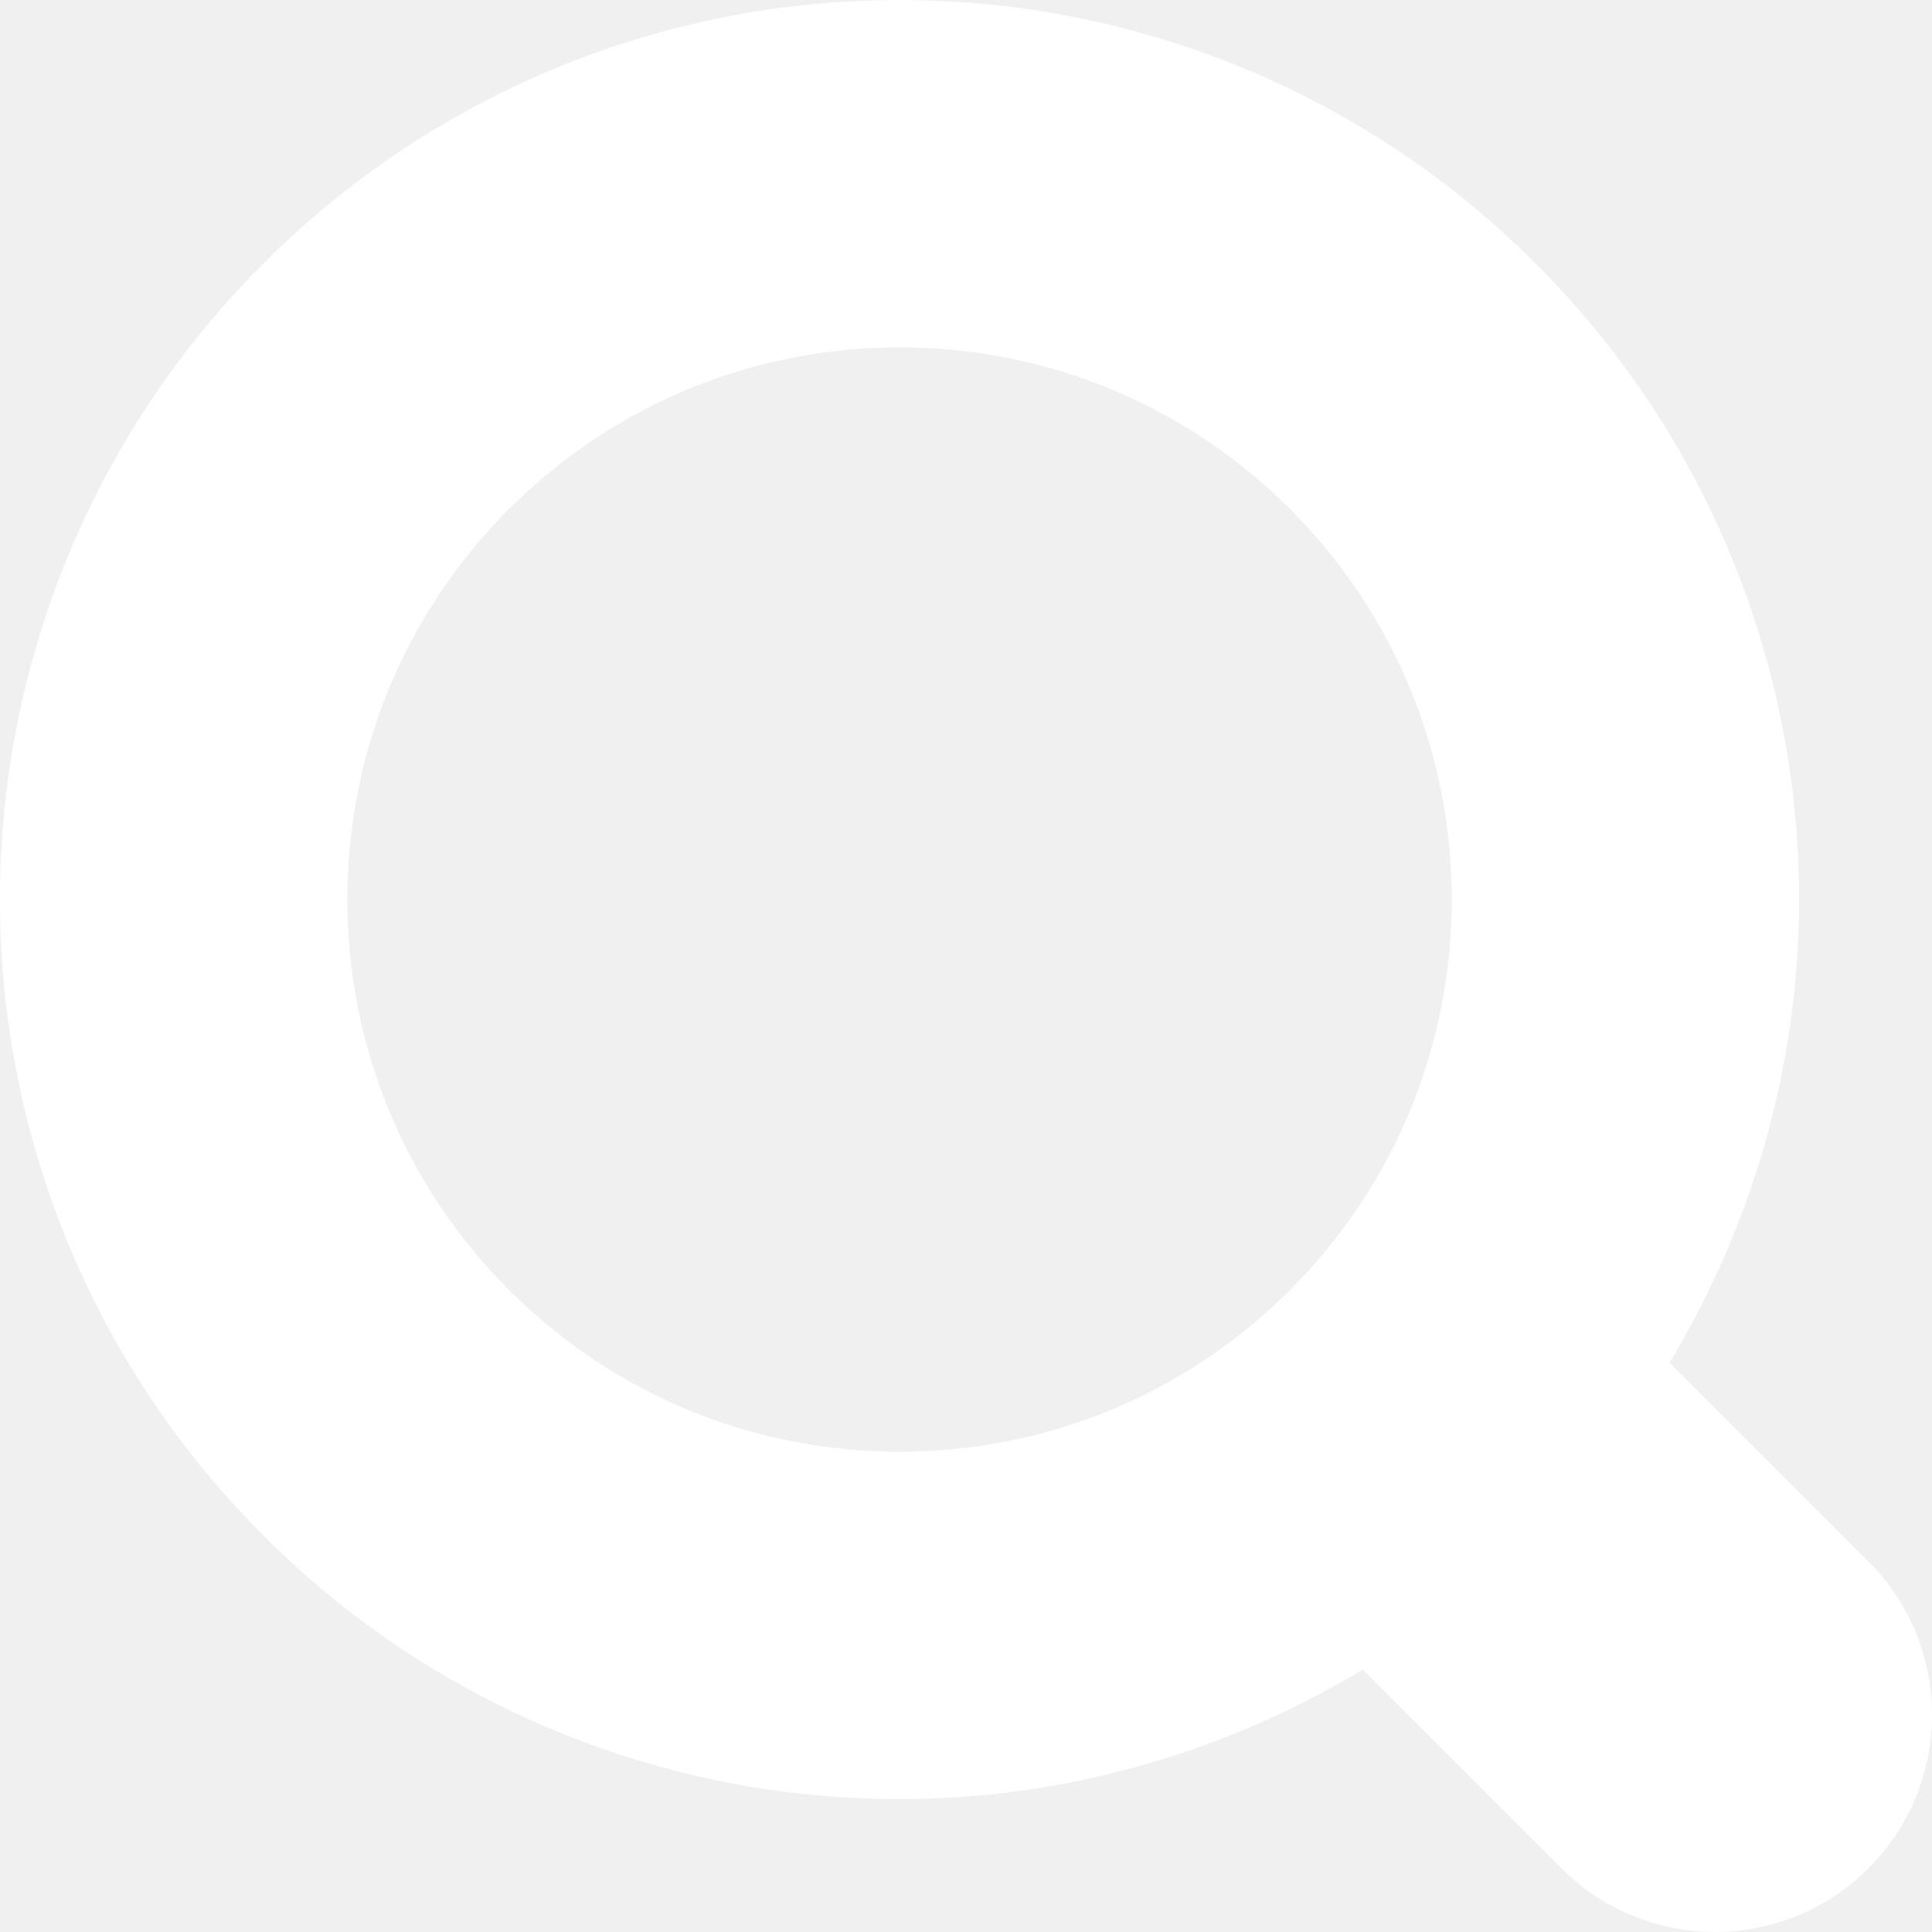
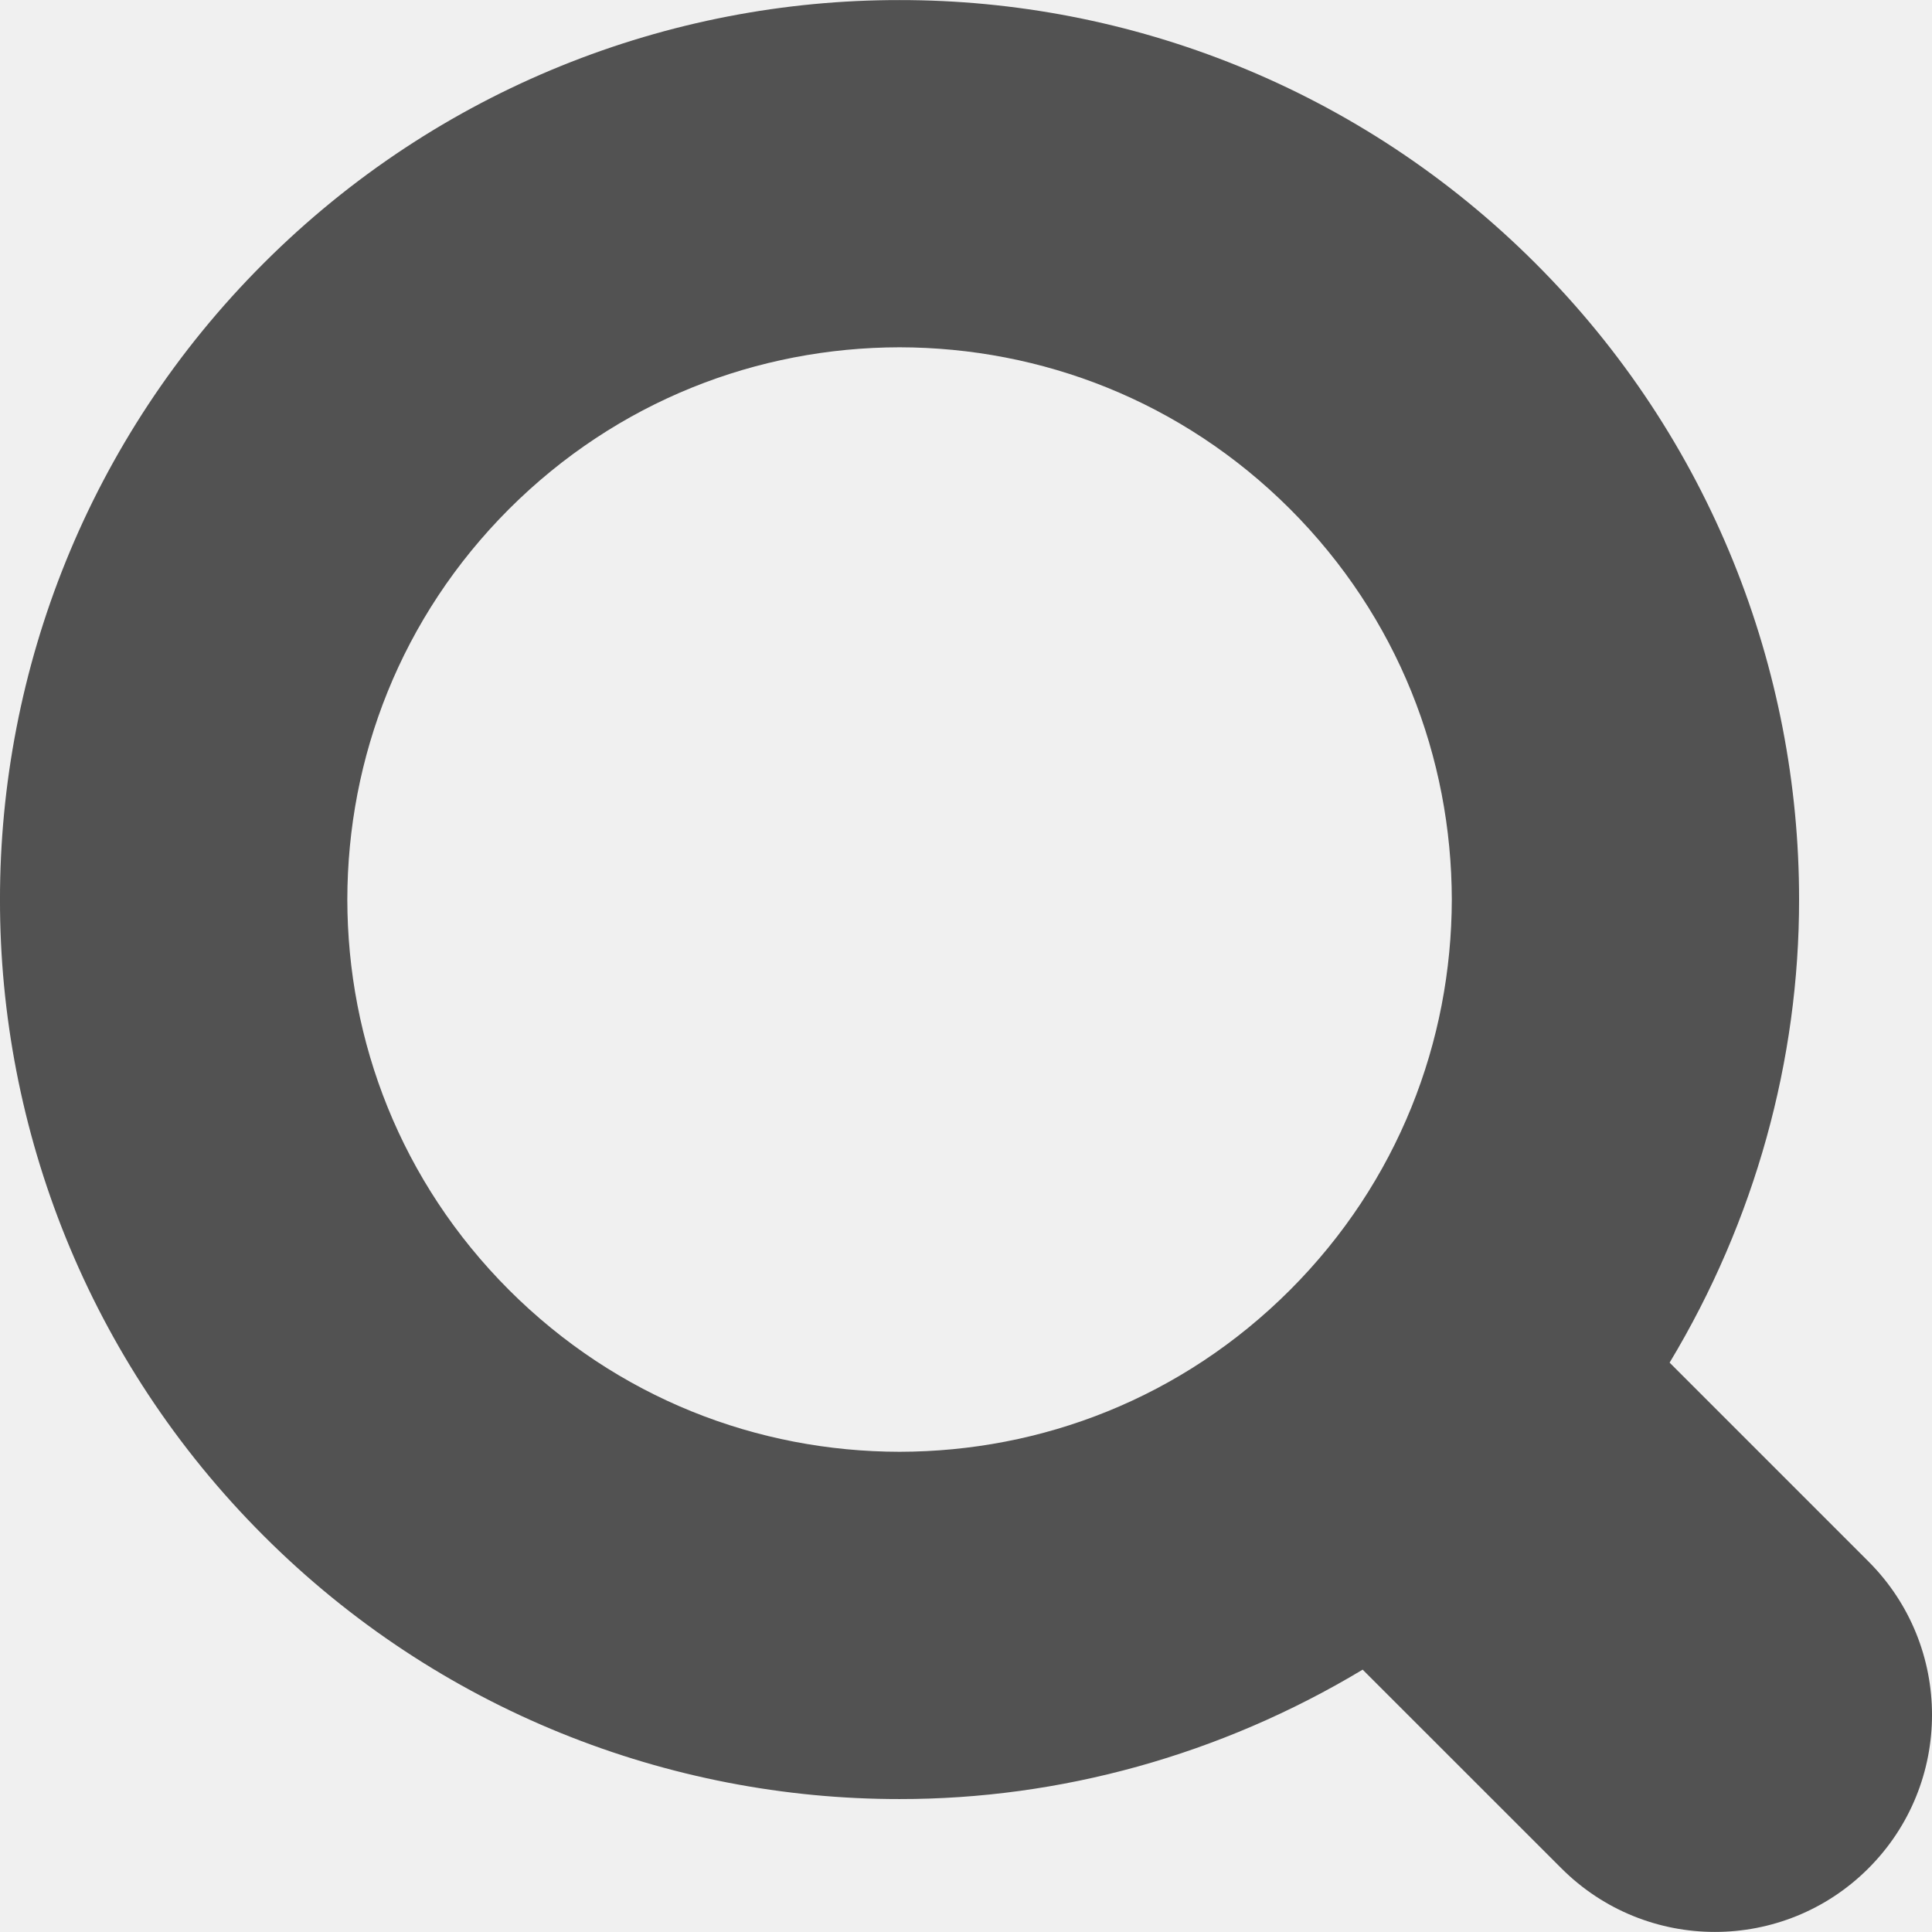
<svg xmlns="http://www.w3.org/2000/svg" version="1.1" id="_x32_" width="800px" height="800px" viewBox="0 0 512 512" xml:space="preserve">
  <style type="text/css">

- 	.st0{fill:#ffffff;}
+ 	.st0{fill:#525252;}

</style>
  <g>
    <path class="st0" d="M495.152,413.801l-52.688-52.688c22.688-37.688,34.344-80.266,34.313-122.734   c0.031-60.844-23.359-122.125-69.828-168.563C360.512,23.363,299.246-0.043,238.387,0.02   C177.527-0.059,116.262,23.363,69.824,69.816C23.355,116.254-0.035,177.535-0.004,238.379   c-0.063,60.859,23.359,122.141,69.828,168.578c46.422,46.453,107.703,69.859,168.563,69.813   c42.469,0.047,85.031-11.625,122.734-34.297l52.672,52.656c22.469,22.469,58.891,22.469,81.359,0   C517.621,472.676,517.621,436.254,495.152,413.801z M341.871,341.863c-28.703,28.688-65.875,42.828-103.484,42.875   c-37.609-0.047-74.766-14.188-103.484-42.875C106.23,313.16,92.09,275.988,92.043,238.379   c0.047-37.609,14.188-74.781,42.859-103.484c28.703-28.656,65.875-42.797,103.484-42.859   c37.609,0.063,74.781,14.203,103.484,42.859c28.672,28.703,42.797,65.875,42.875,103.484   C384.668,275.988,370.543,313.16,341.871,341.863z" />
  </g>
</svg>
